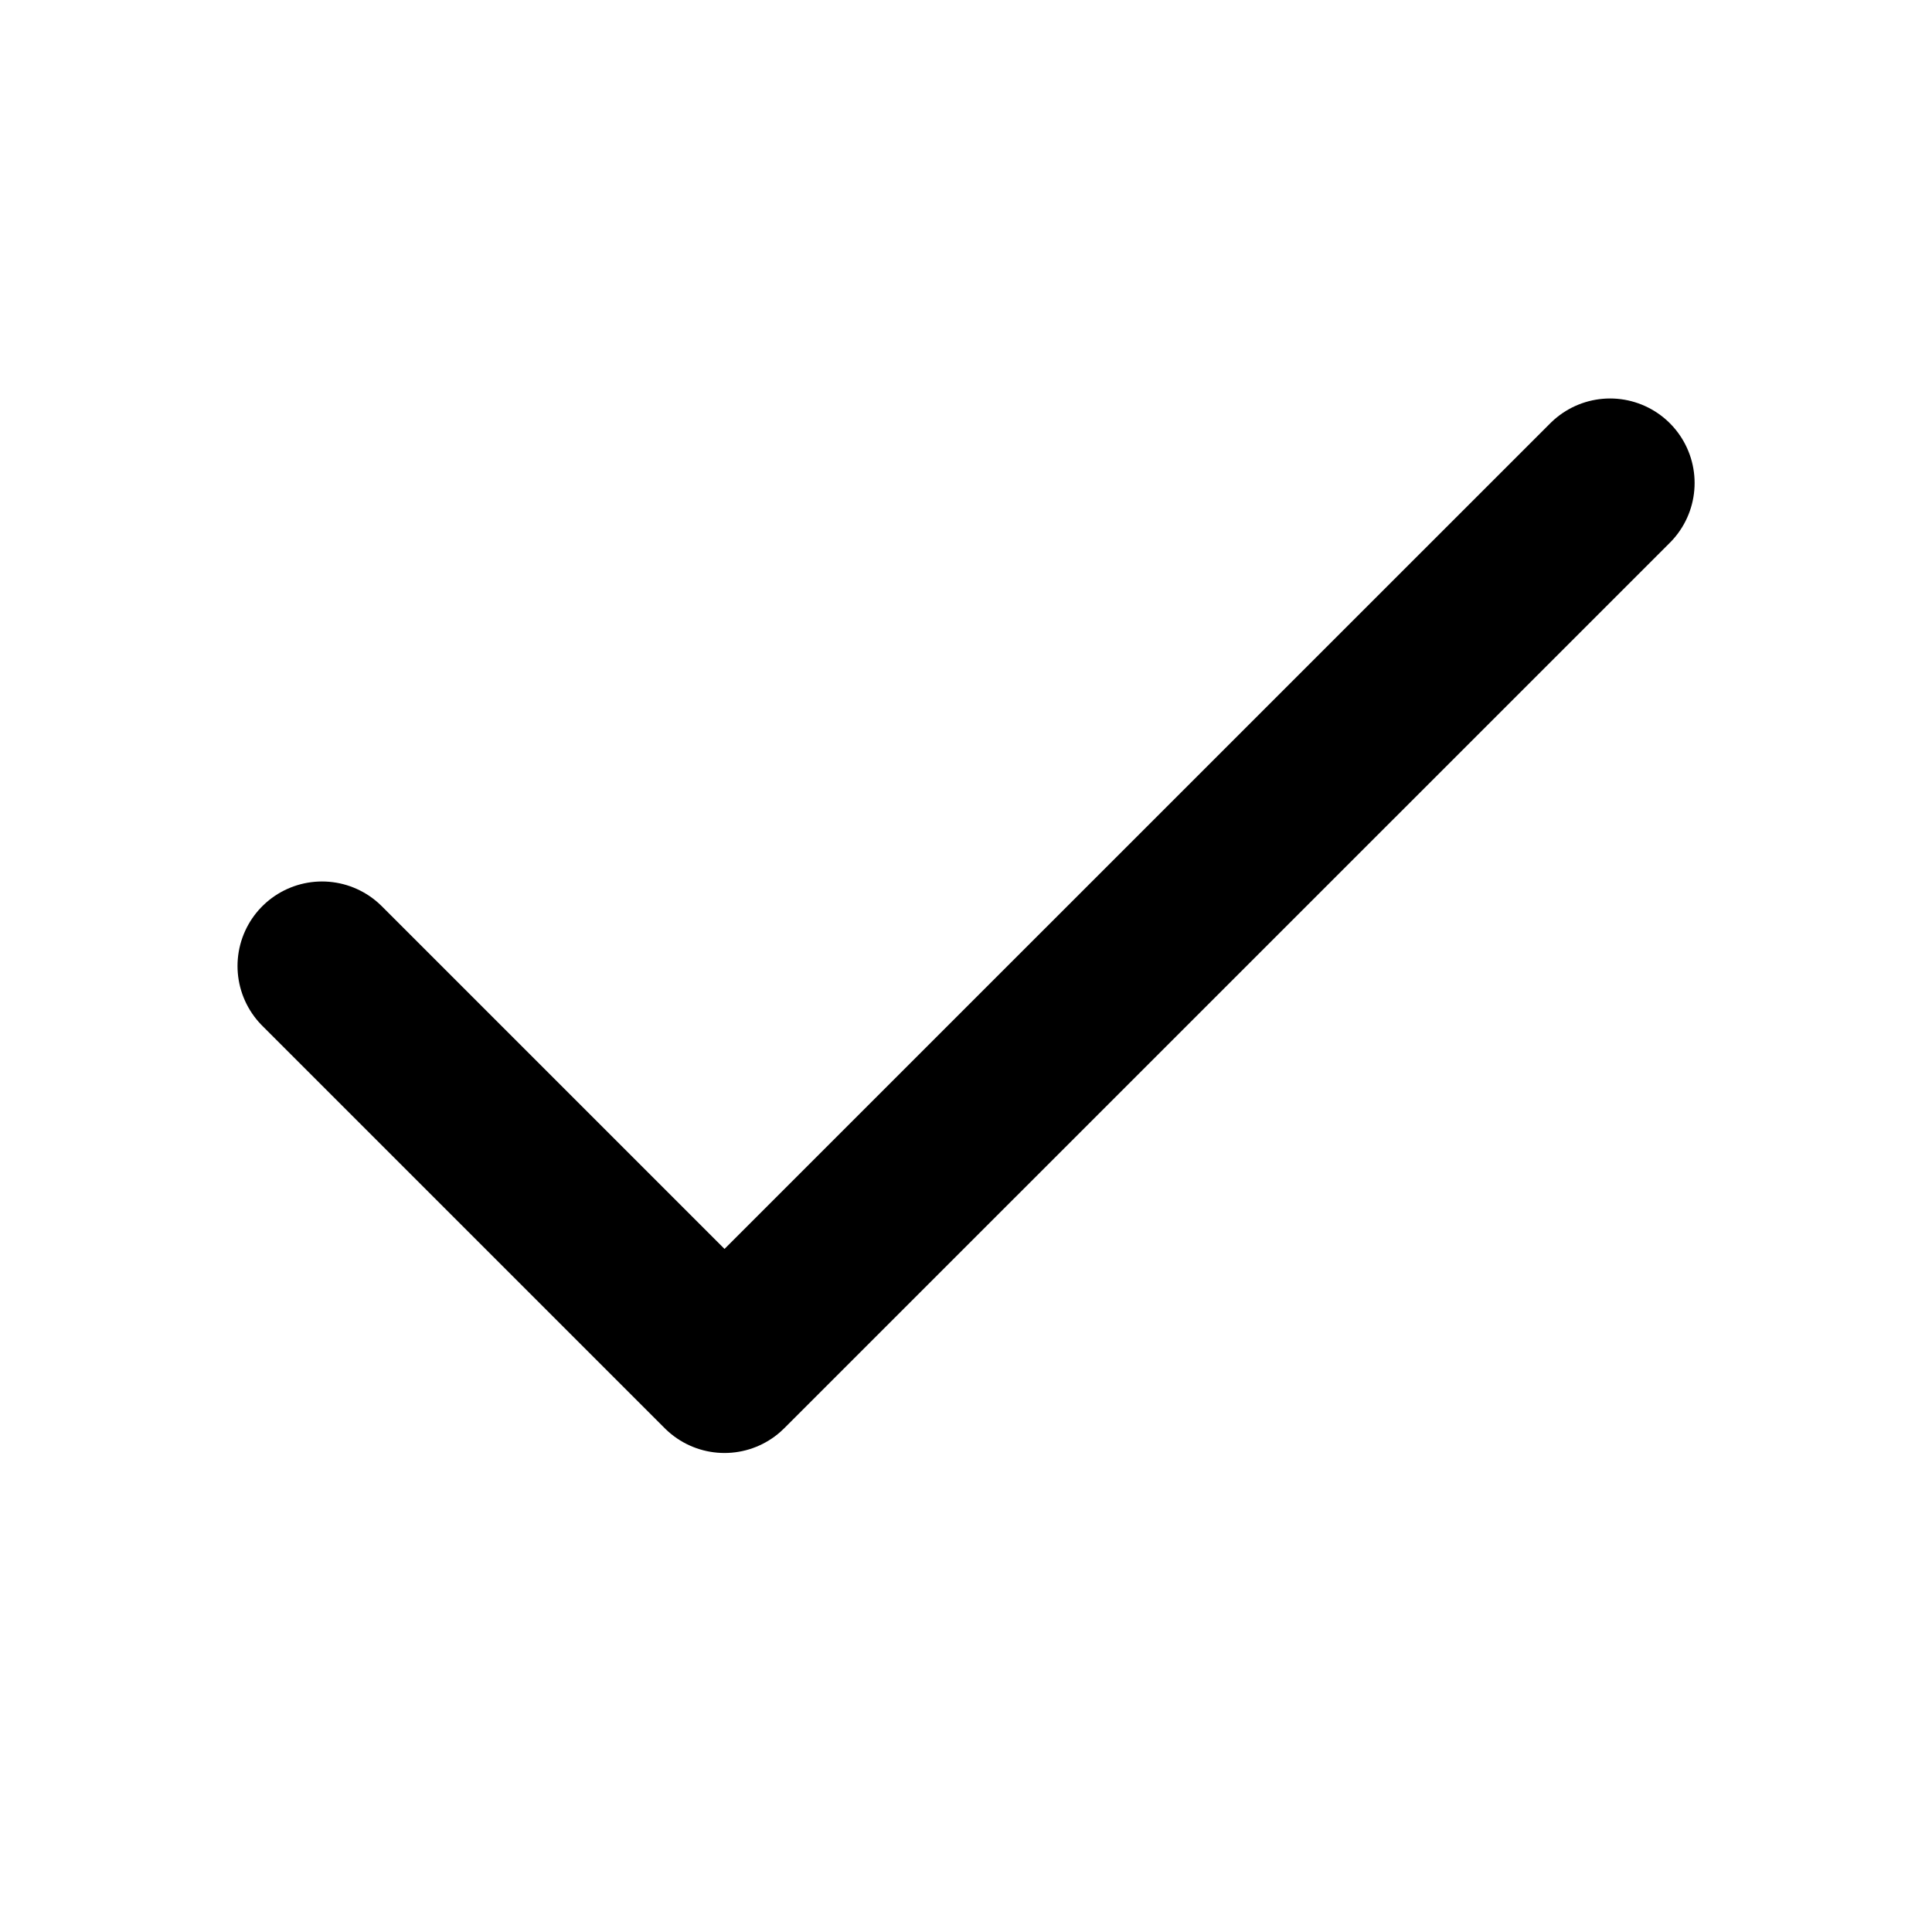
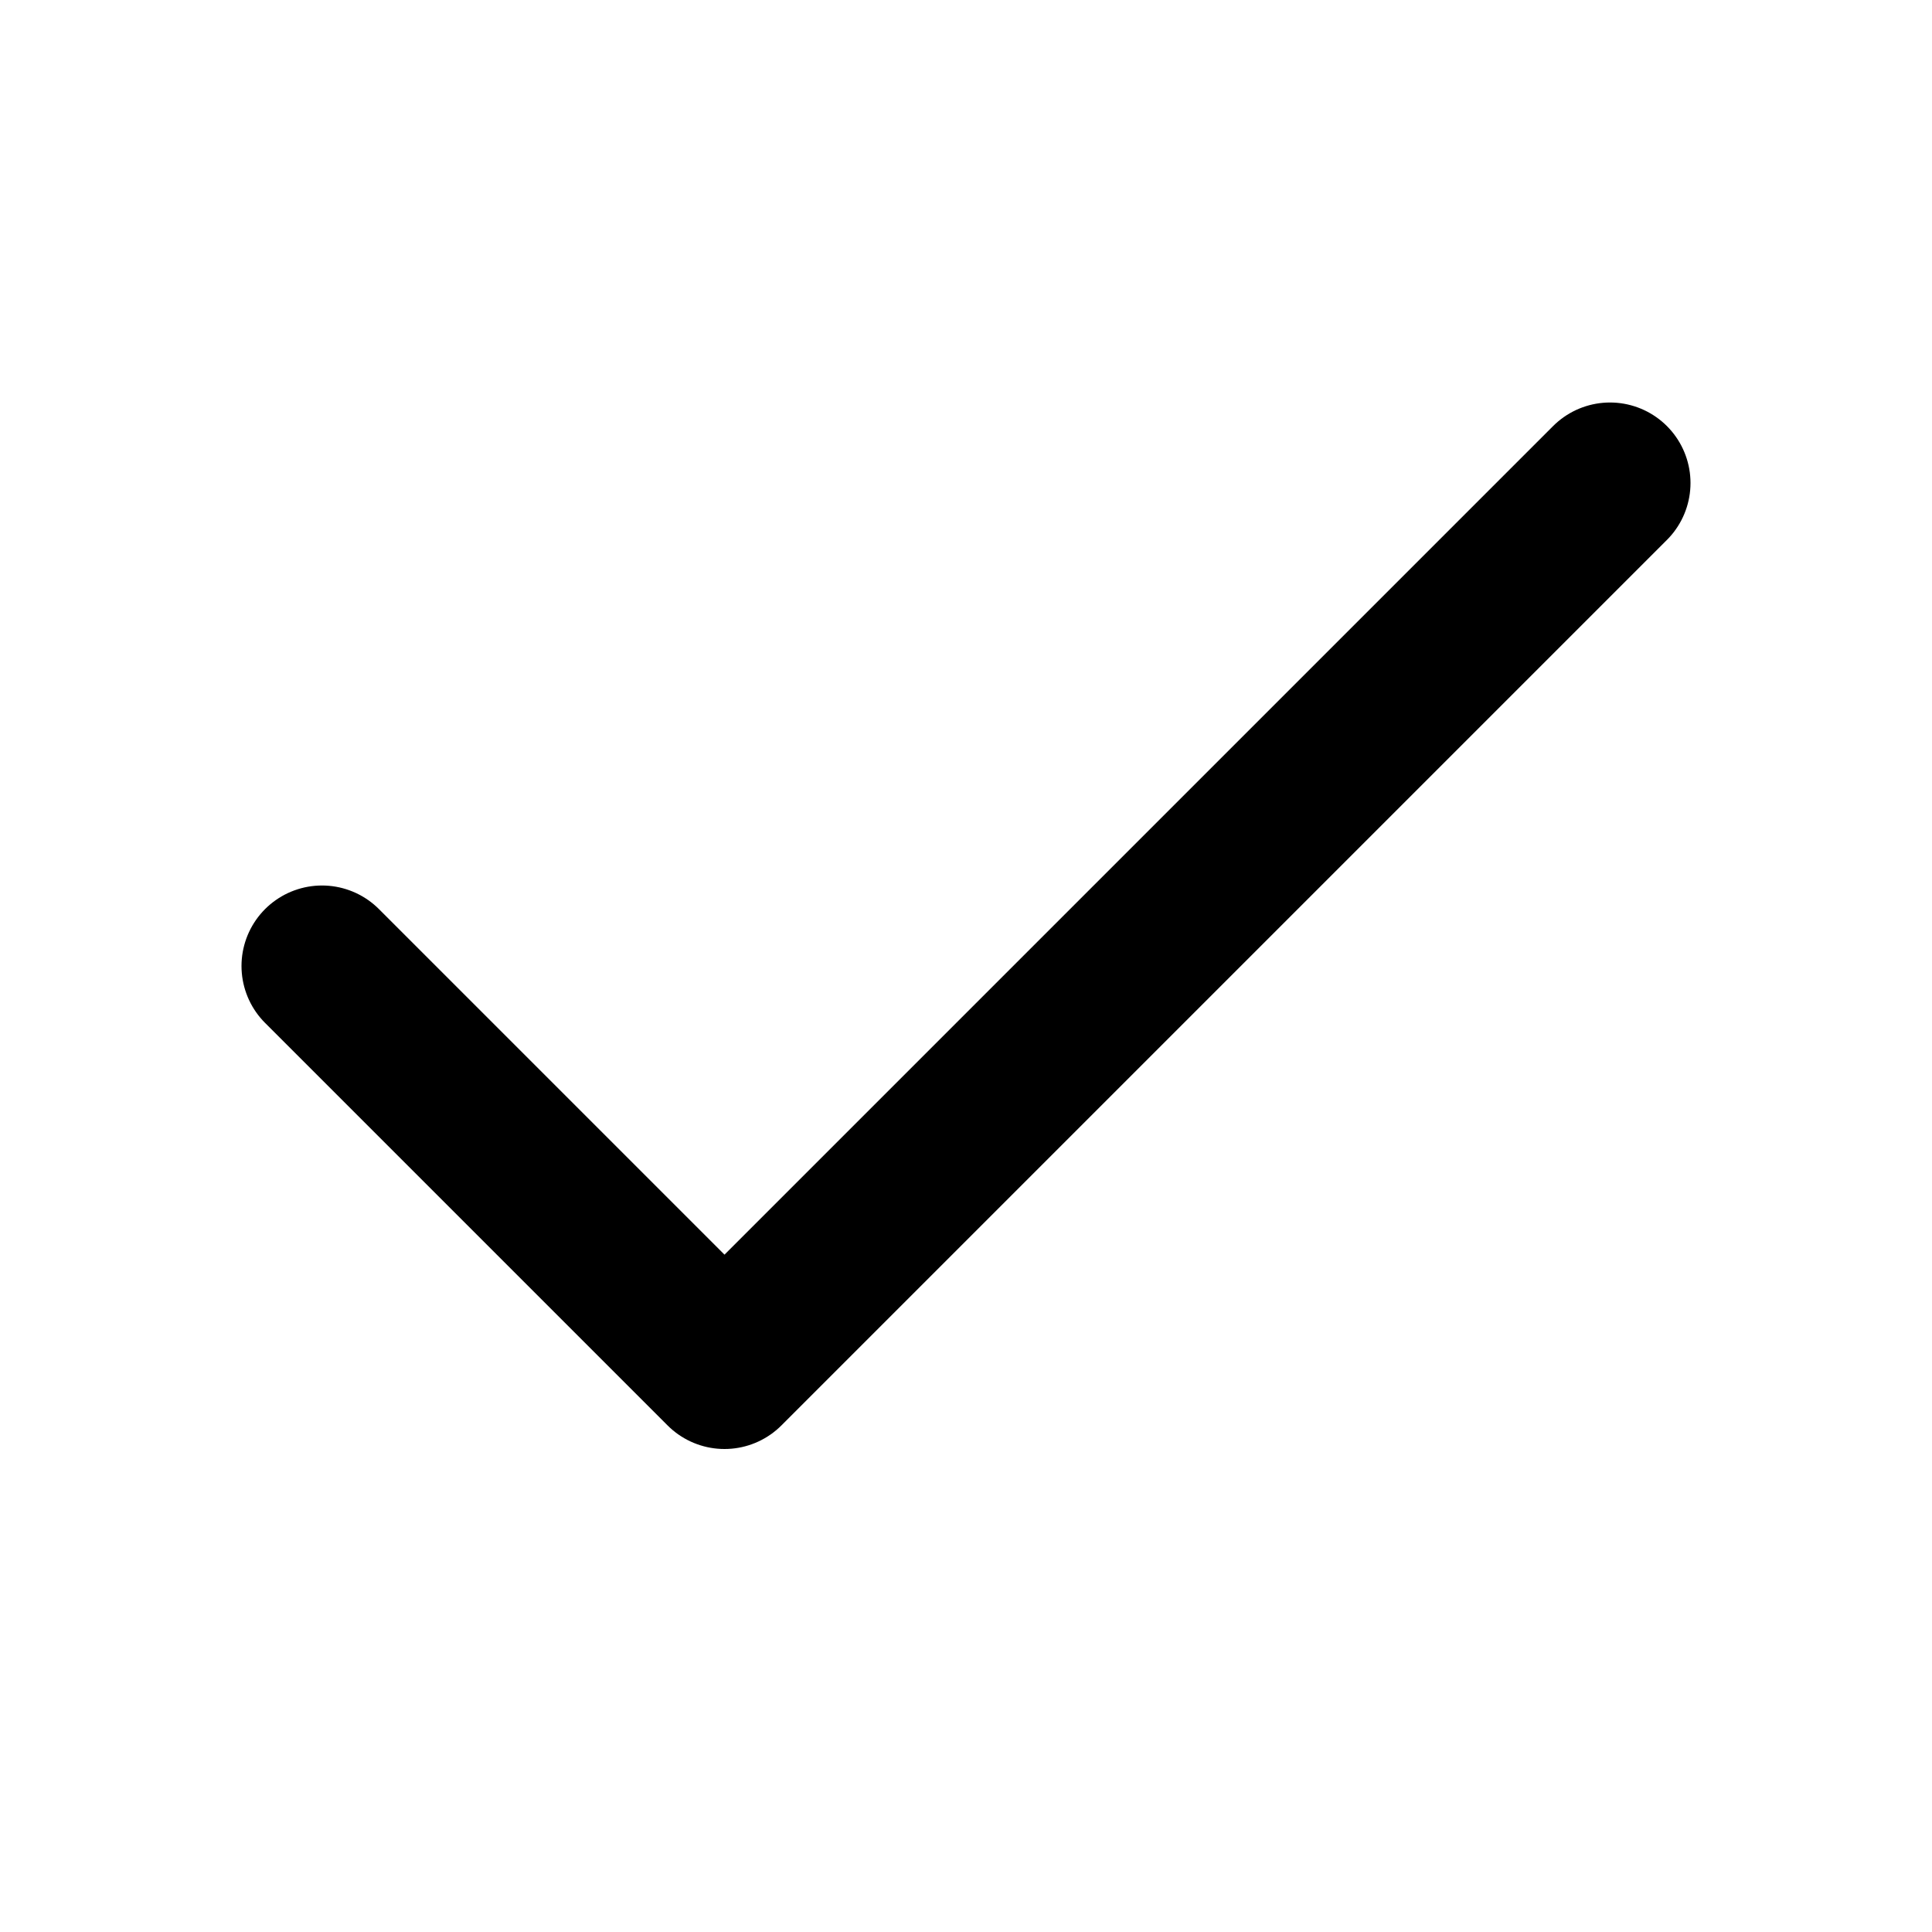
- <svg xmlns="http://www.w3.org/2000/svg" width="16" height="16" fill="none" viewBox="0 0 16 16">
-   <path stroke="currentColor" stroke-linecap="round" stroke-linejoin="round" stroke-width="1.4" d="M13.334 4 6 11.333 2.667 8" />
+ <svg xmlns="http://www.w3.org/2000/svg" width="24" height="24" viewBox="0 0 24 24" fill="none" stroke="currentColor" stroke-width="2" stroke-linecap="round" stroke-linejoin="round">
+   <path d="M20 6 9 17l-5-5" />
</svg>
